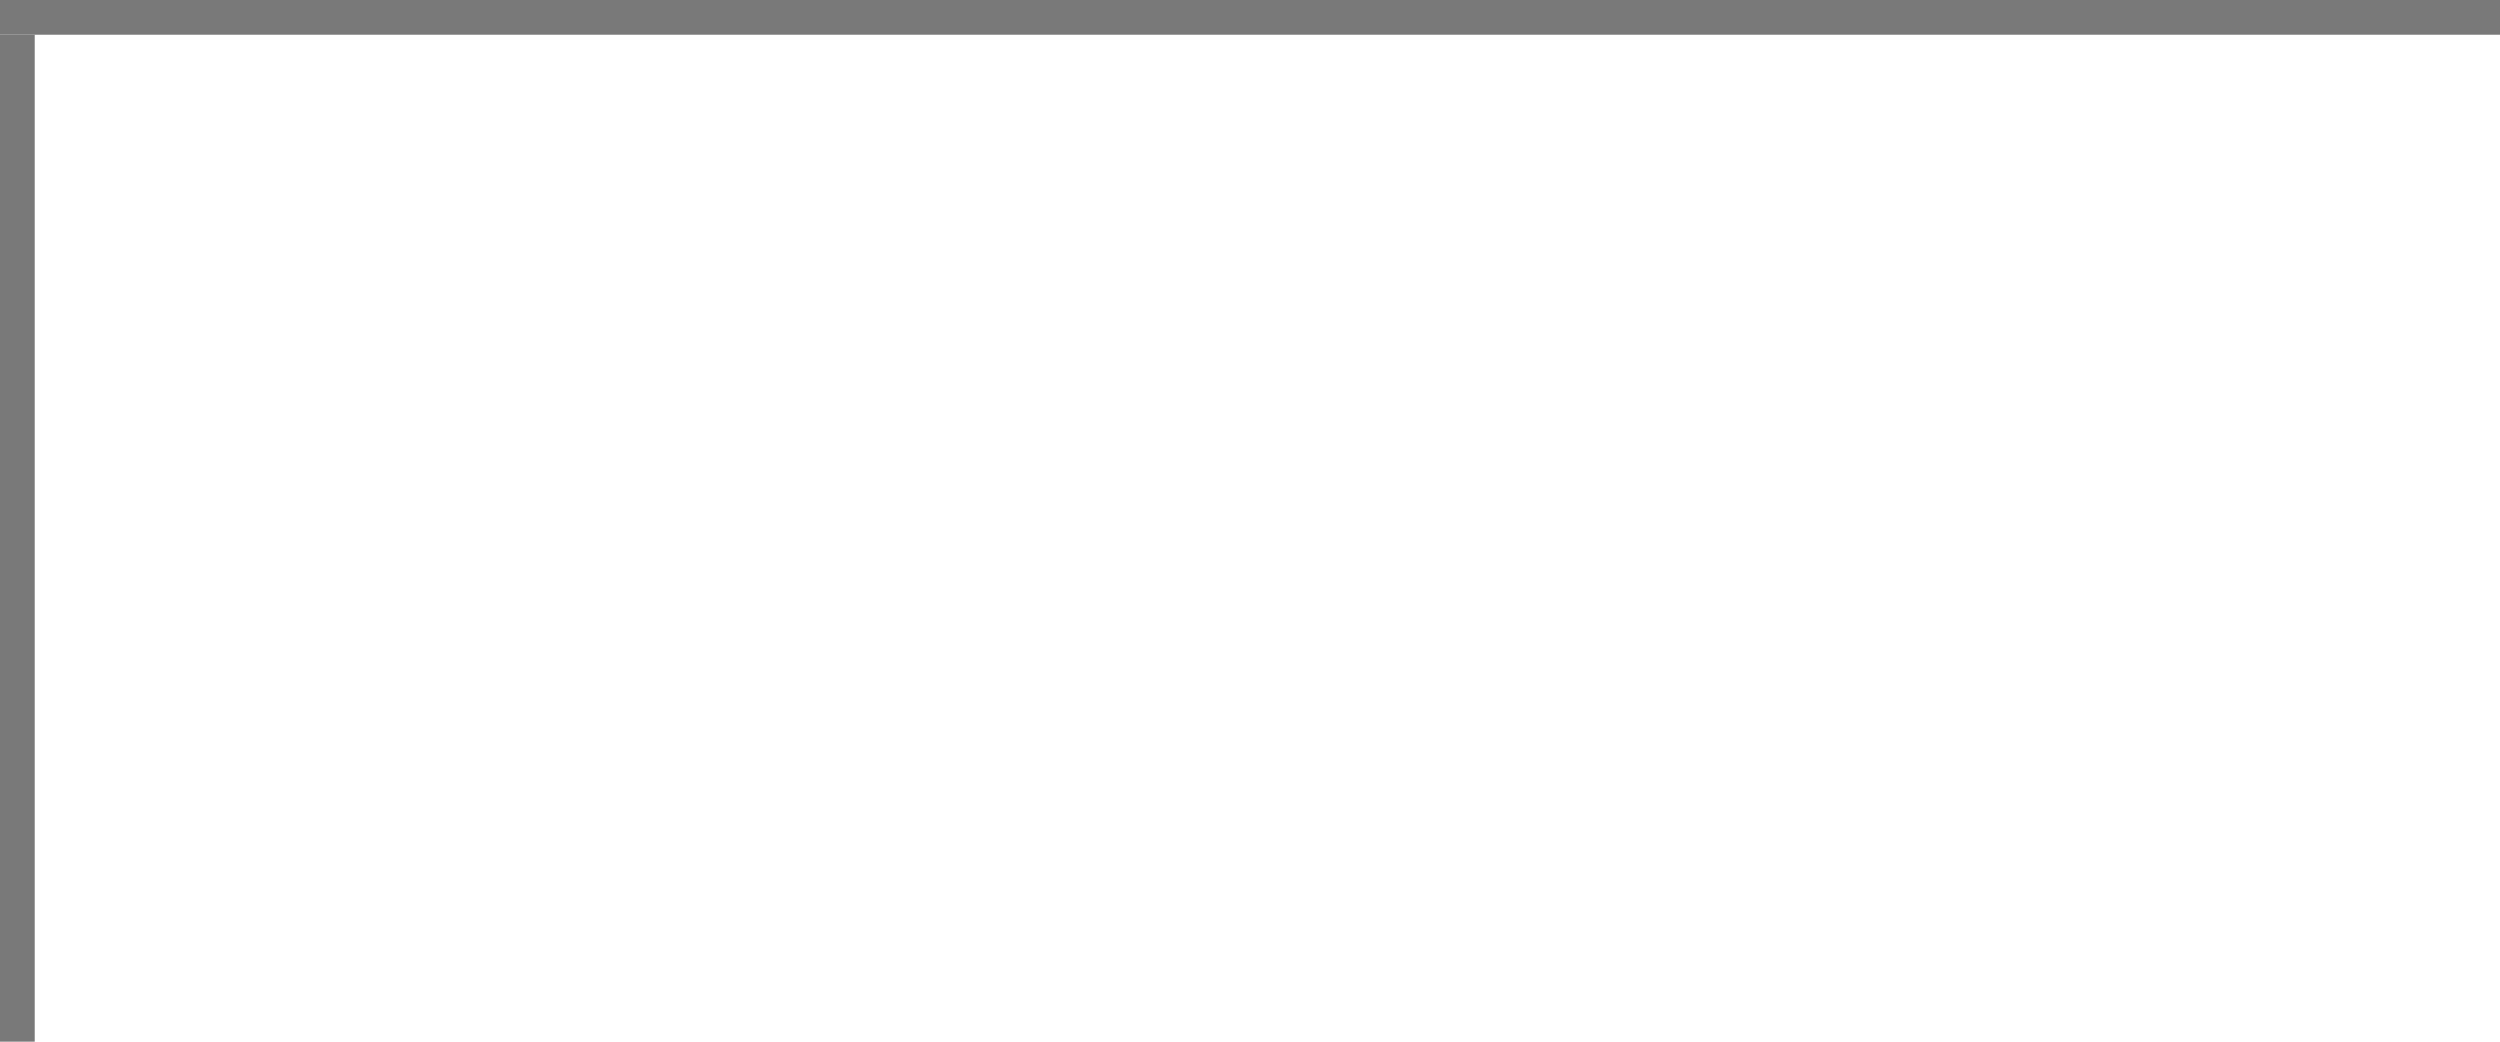
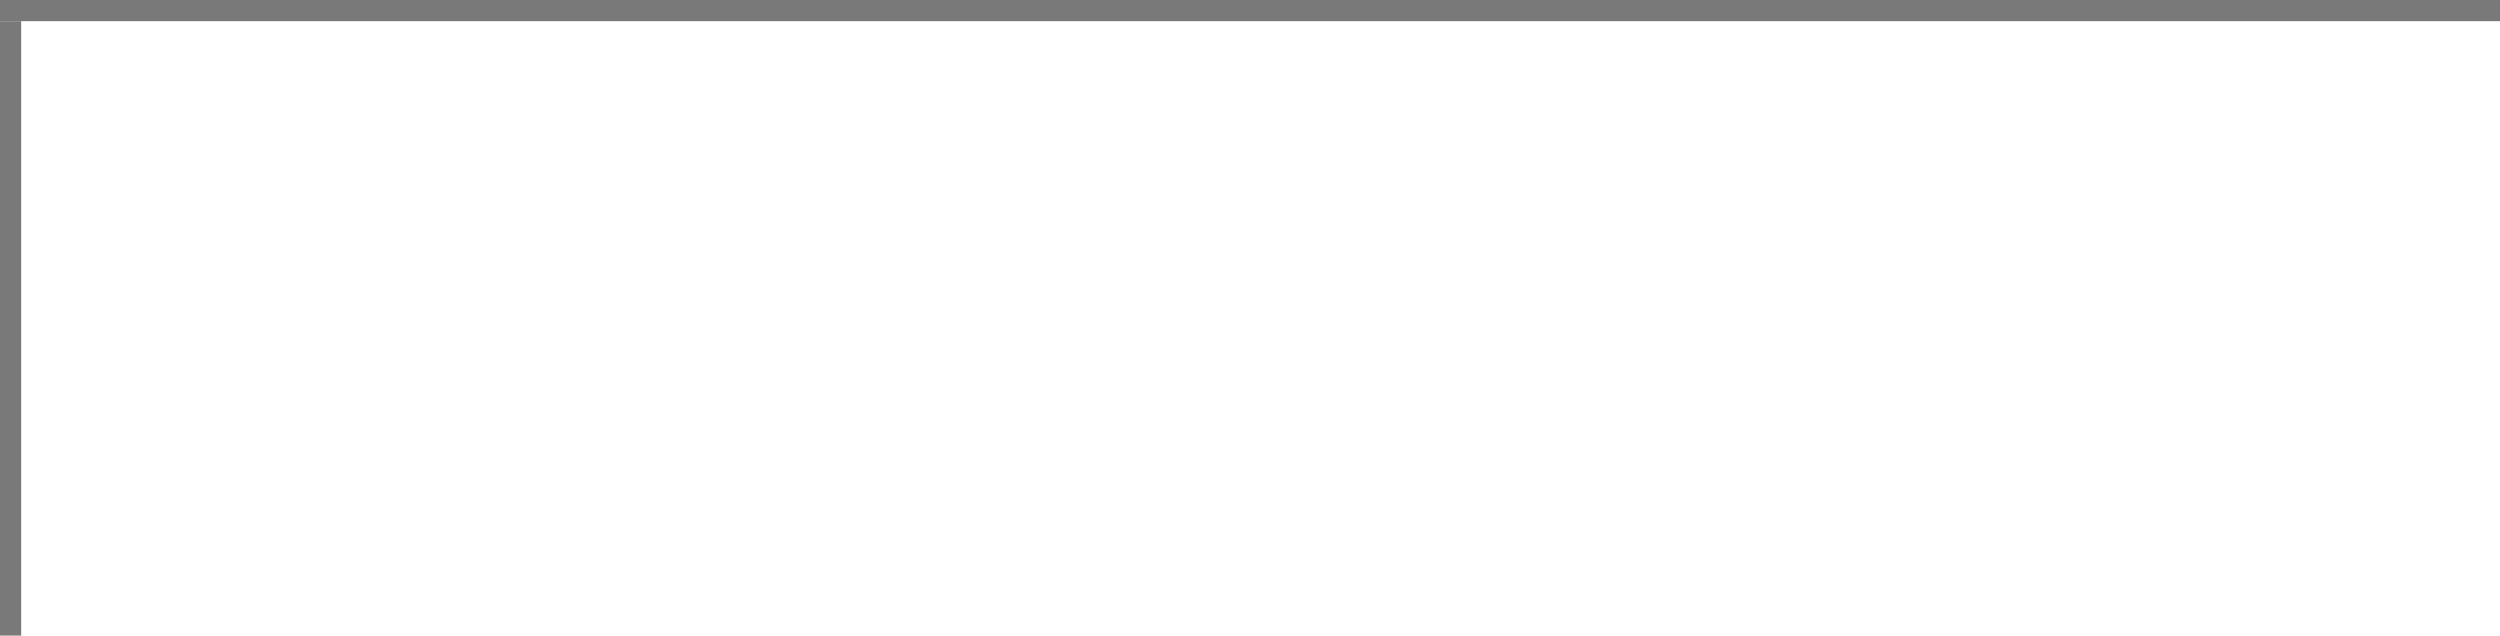
- <svg xmlns="http://www.w3.org/2000/svg" version="1.1" width="72px" height="30px" viewBox="477 0 72 30">
-   <path d="M 1 1  L 72 1  L 72 30  L 1 30  L 1 1  Z " fill-rule="nonzero" fill="rgba(255, 255, 255, 1)" stroke="none" transform="matrix(1 0 0 1 477 0 )" class="fill" />
-   <path d="M 0.5 1  L 0.5 30  " stroke-width="1" stroke-dasharray="0" stroke="rgba(121, 121, 121, 1)" fill="none" transform="matrix(1 0 0 1 477 0 )" class="stroke" />
-   <path d="M 0 0.5  L 72 0.5  " stroke-width="1" stroke-dasharray="0" stroke="rgba(121, 121, 121, 1)" fill="none" transform="matrix(1 0 0 1 477 0 )" class="stroke" />
+ <svg xmlns="http://www.w3.org/2000/svg" version="1.1" width="118px" height="30px" viewBox="183 0 118 30">
+   <path d="M 1 1  L 118 1  L 118 30  L 1 30  L 1 1  Z " fill-rule="nonzero" fill="rgba(255, 255, 255, 1)" stroke="none" transform="matrix(1 0 0 1 183 0 )" class="fill" />
+   <path d="M 0.5 1  L 0.5 30  " stroke-width="1" stroke-dasharray="0" stroke="rgba(121, 121, 121, 1)" fill="none" transform="matrix(1 0 0 1 183 0 )" class="stroke" />
+   <path d="M 0 0.5  L 118 0.5  " stroke-width="1" stroke-dasharray="0" stroke="rgba(121, 121, 121, 1)" fill="none" transform="matrix(1 0 0 1 183 0 )" class="stroke" />
</svg>
